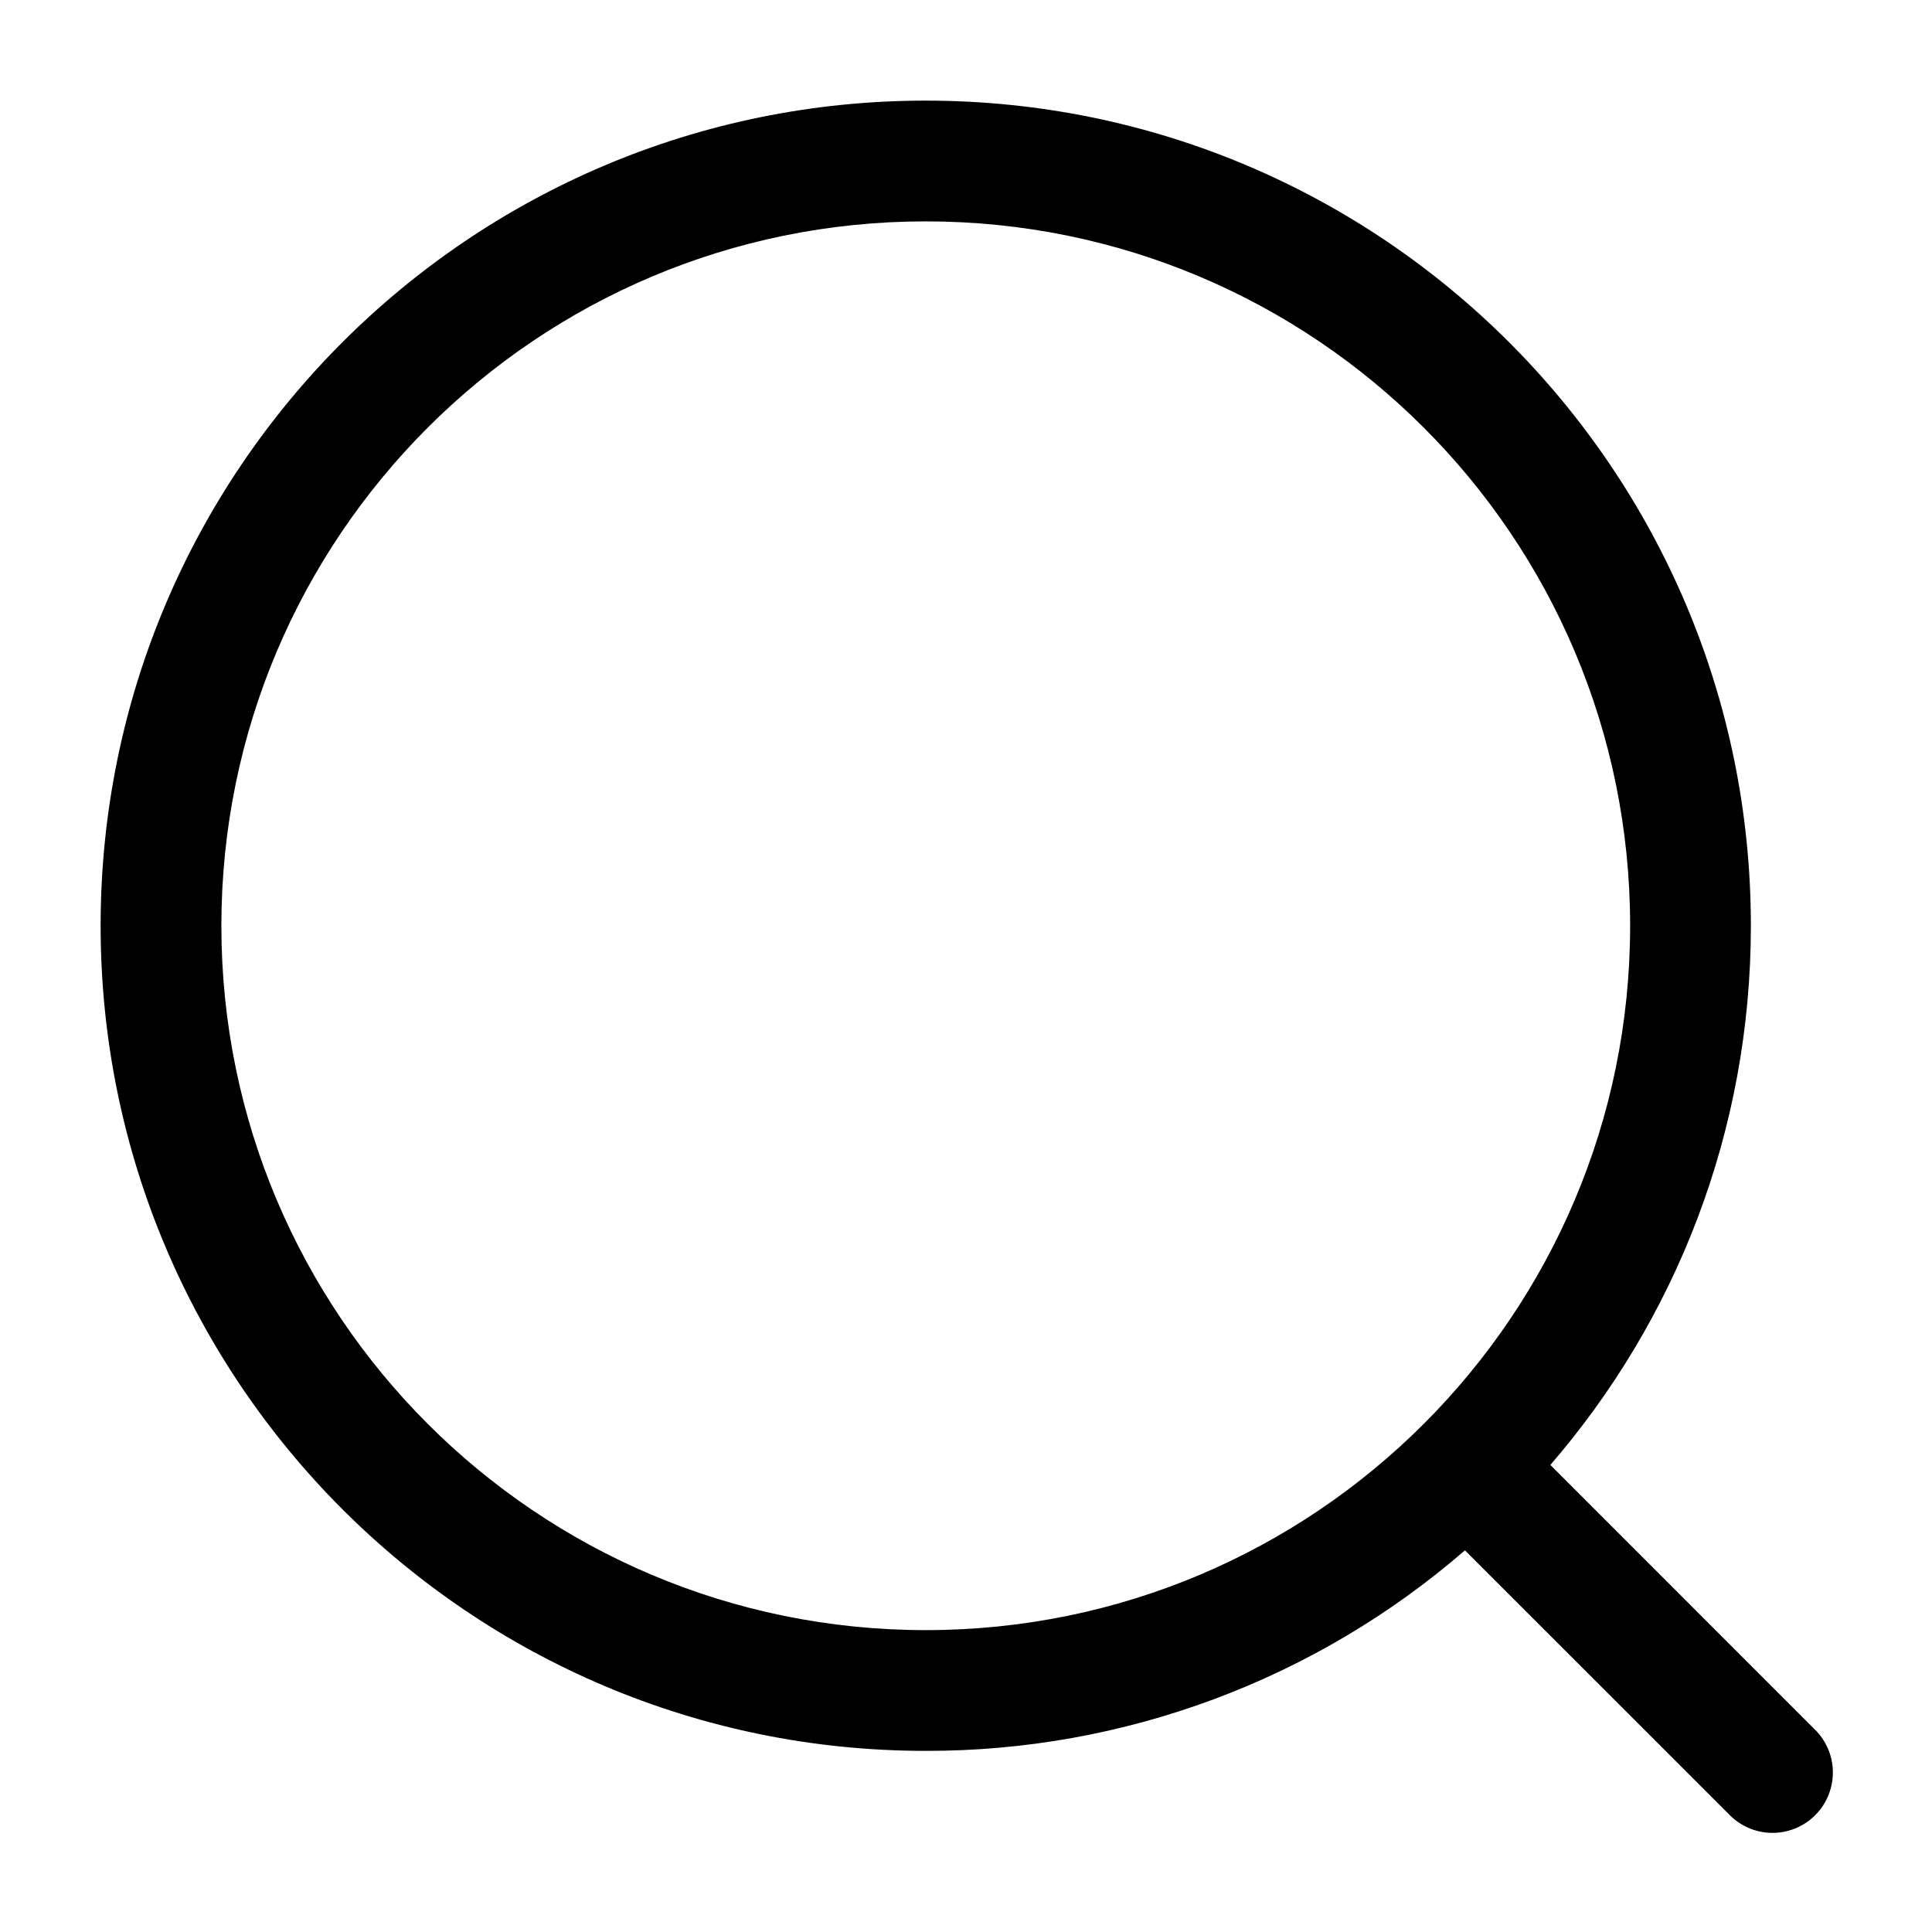
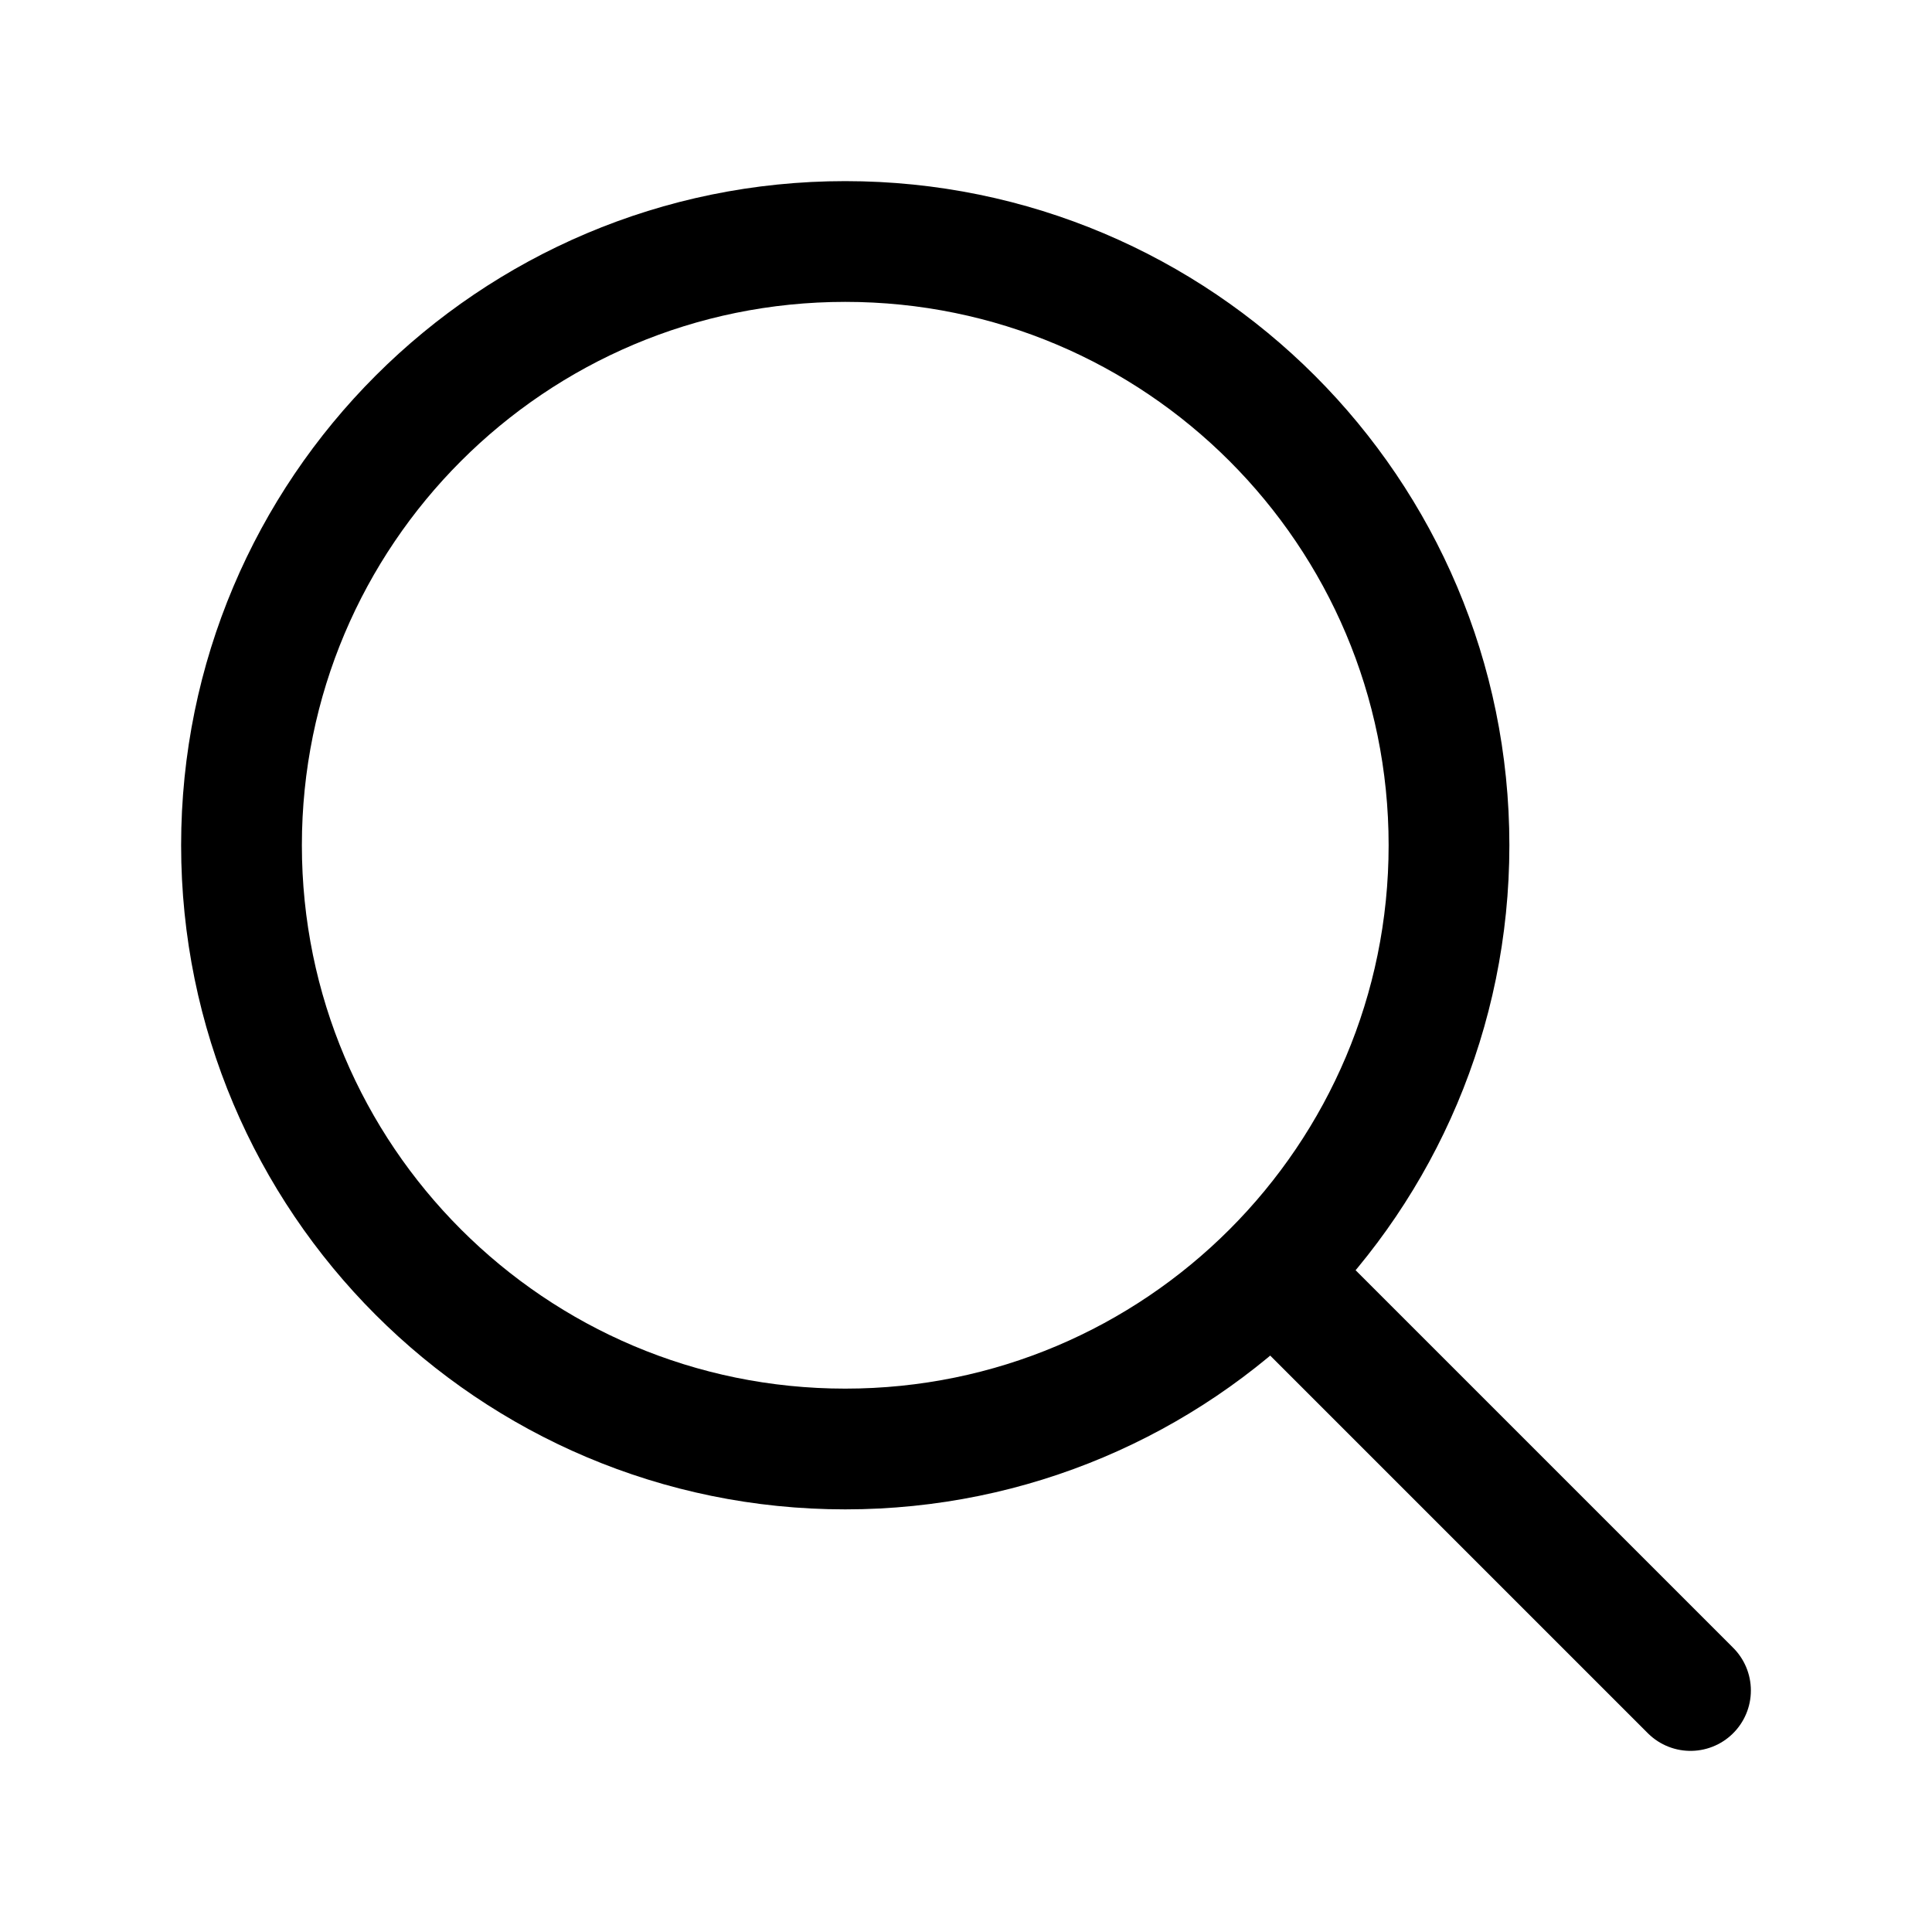
<svg xmlns="http://www.w3.org/2000/svg" width="24" height="24" viewBox="0 0 24 24">
-   <path fill="currentColor" fill-rule="evenodd" d="M11.5 2.75a8.75 8.75 0 1 0 0 17.5a8.75 8.75 0 0 0 0-17.5M1.25 11.5c0-5.66 4.59-10.25 10.25-10.25S21.75 5.84 21.75 11.5c0 2.56-.939 4.902-2.491 6.698l3.271 3.272a.75.75 0 1 1-1.06 1.06l-3.272-3.271A10.2 10.2 0 0 1 11.5 21.75c-5.66 0-10.25-4.59-10.25-10.25" clip-rule="evenodd" />
+   <g fill="none" stroke="currentColor" stroke-linecap="round" stroke-linejoin="round" stroke-width="1.5">
+     <circle cx="10.5" cy="10.5" r="7.5" />
+     <path d="m16 16l5 5" />
+   </g>
</svg>
